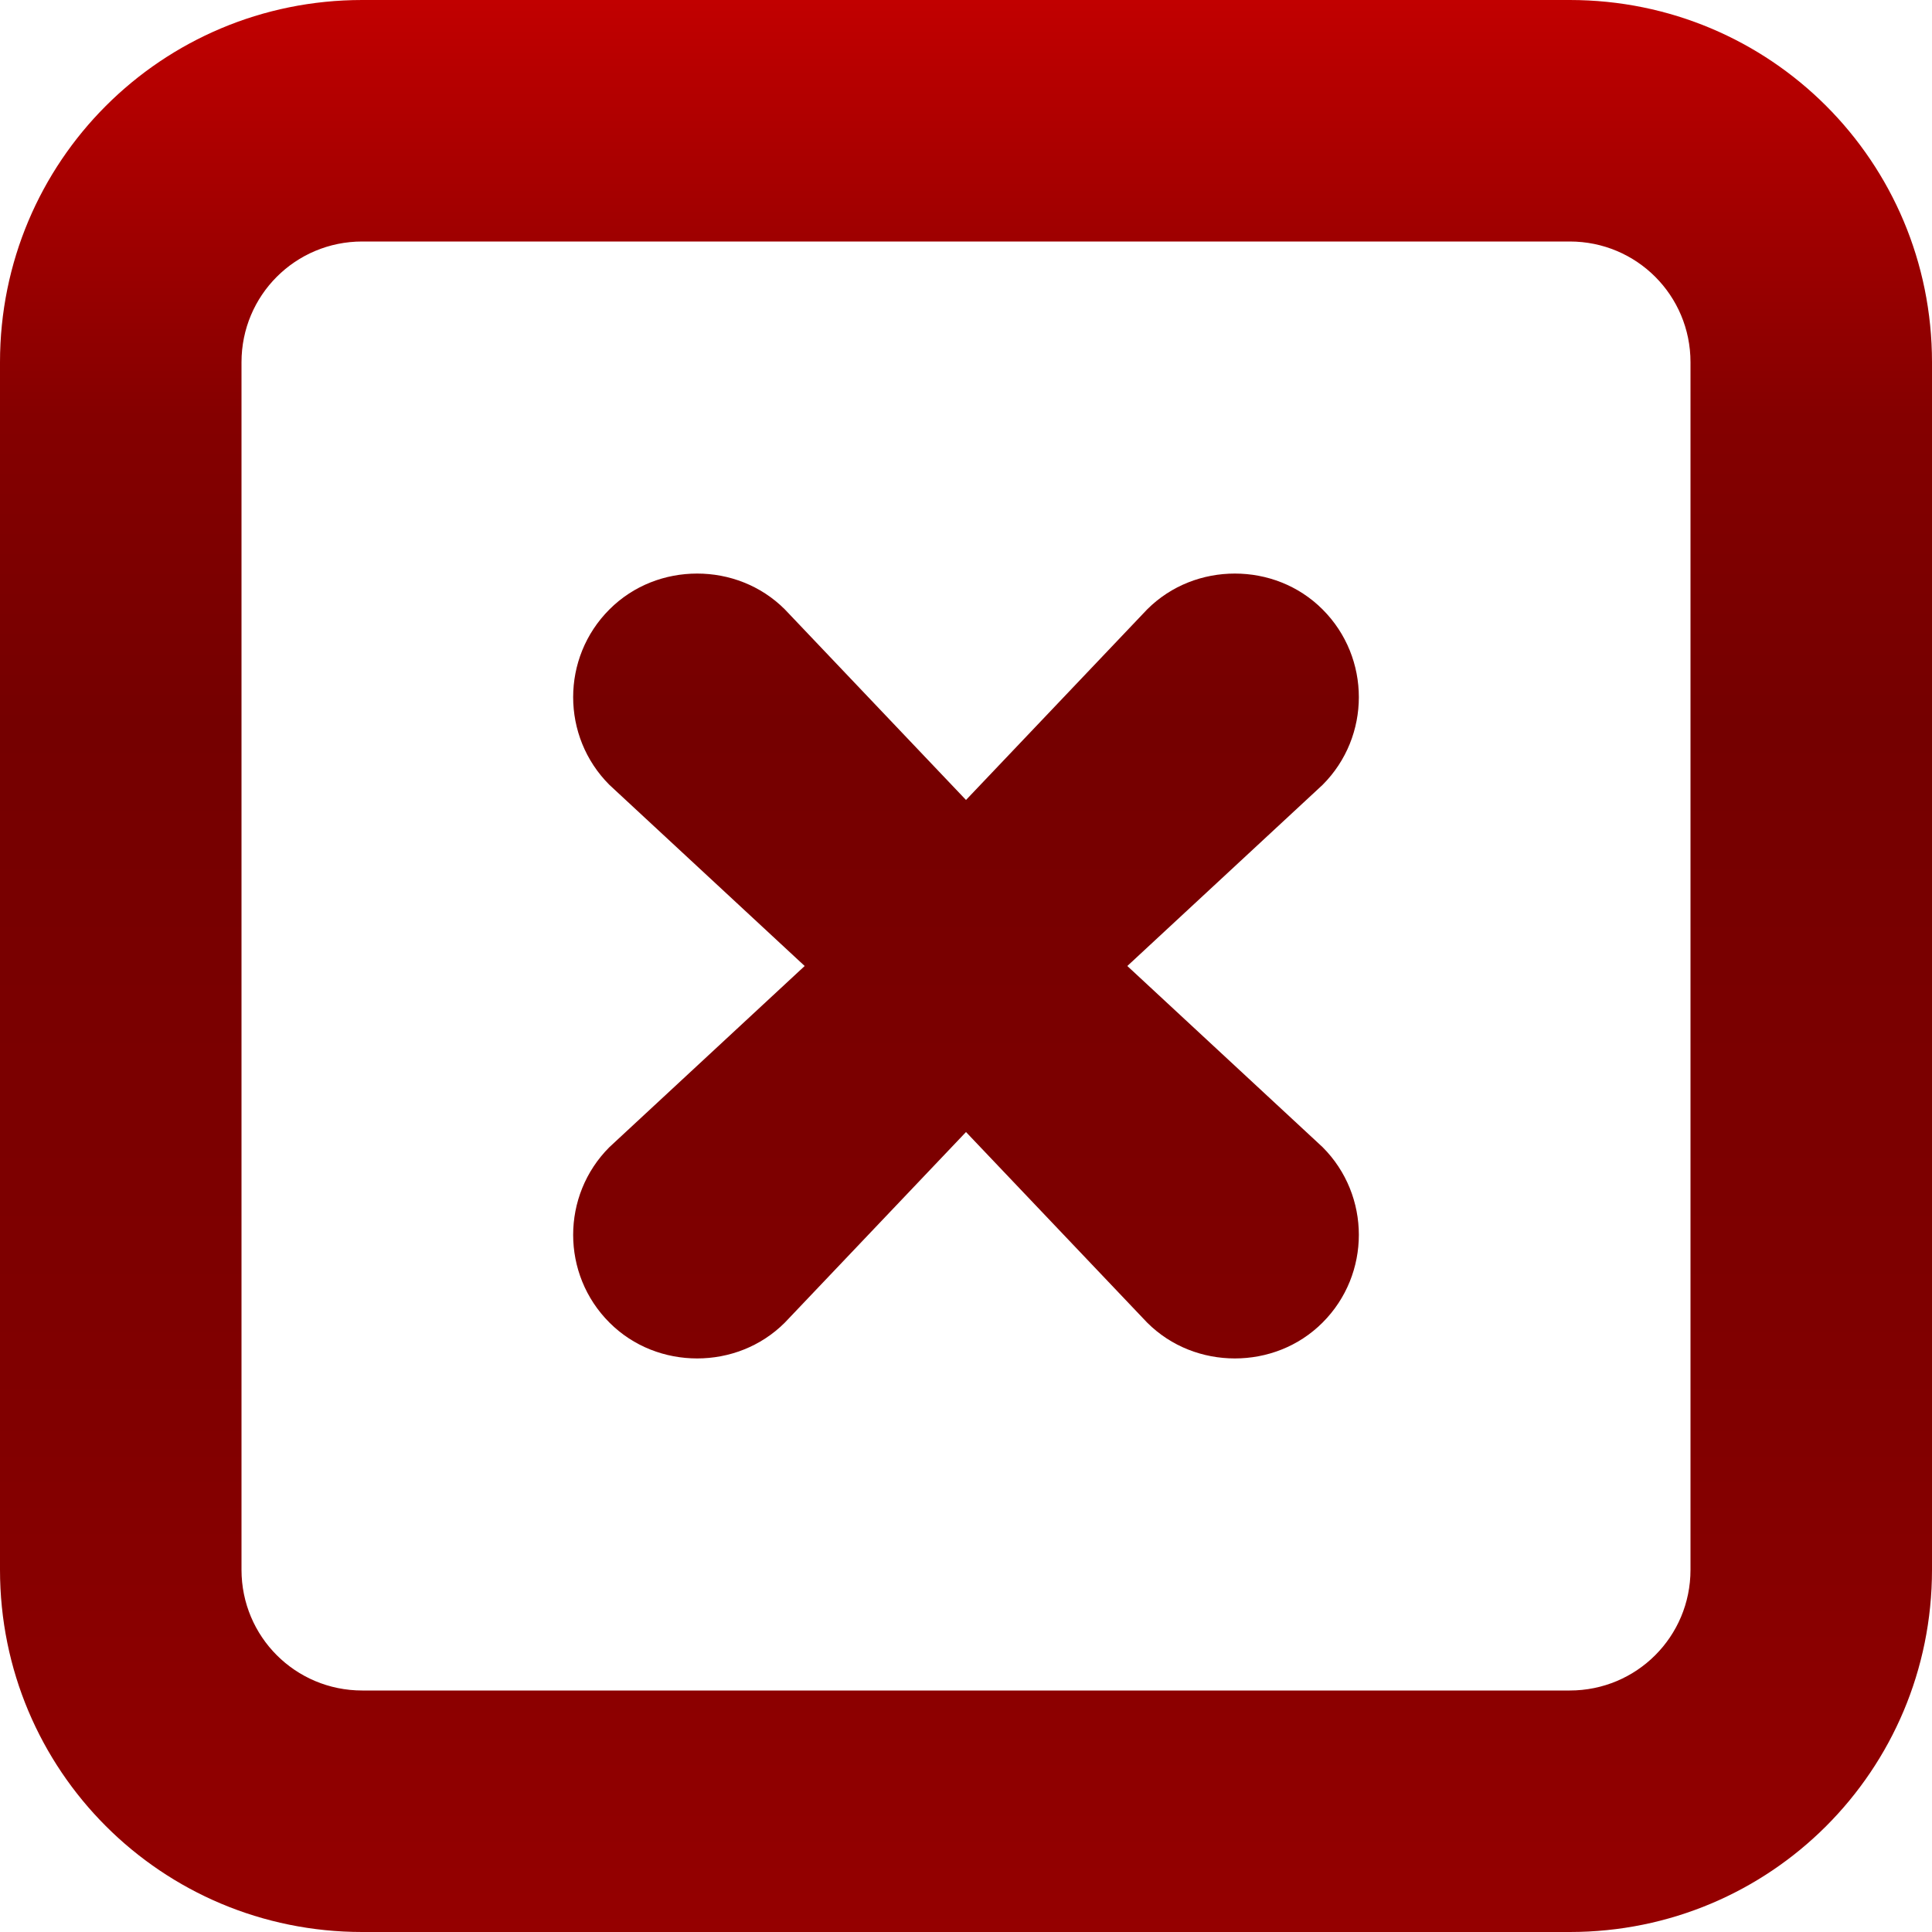
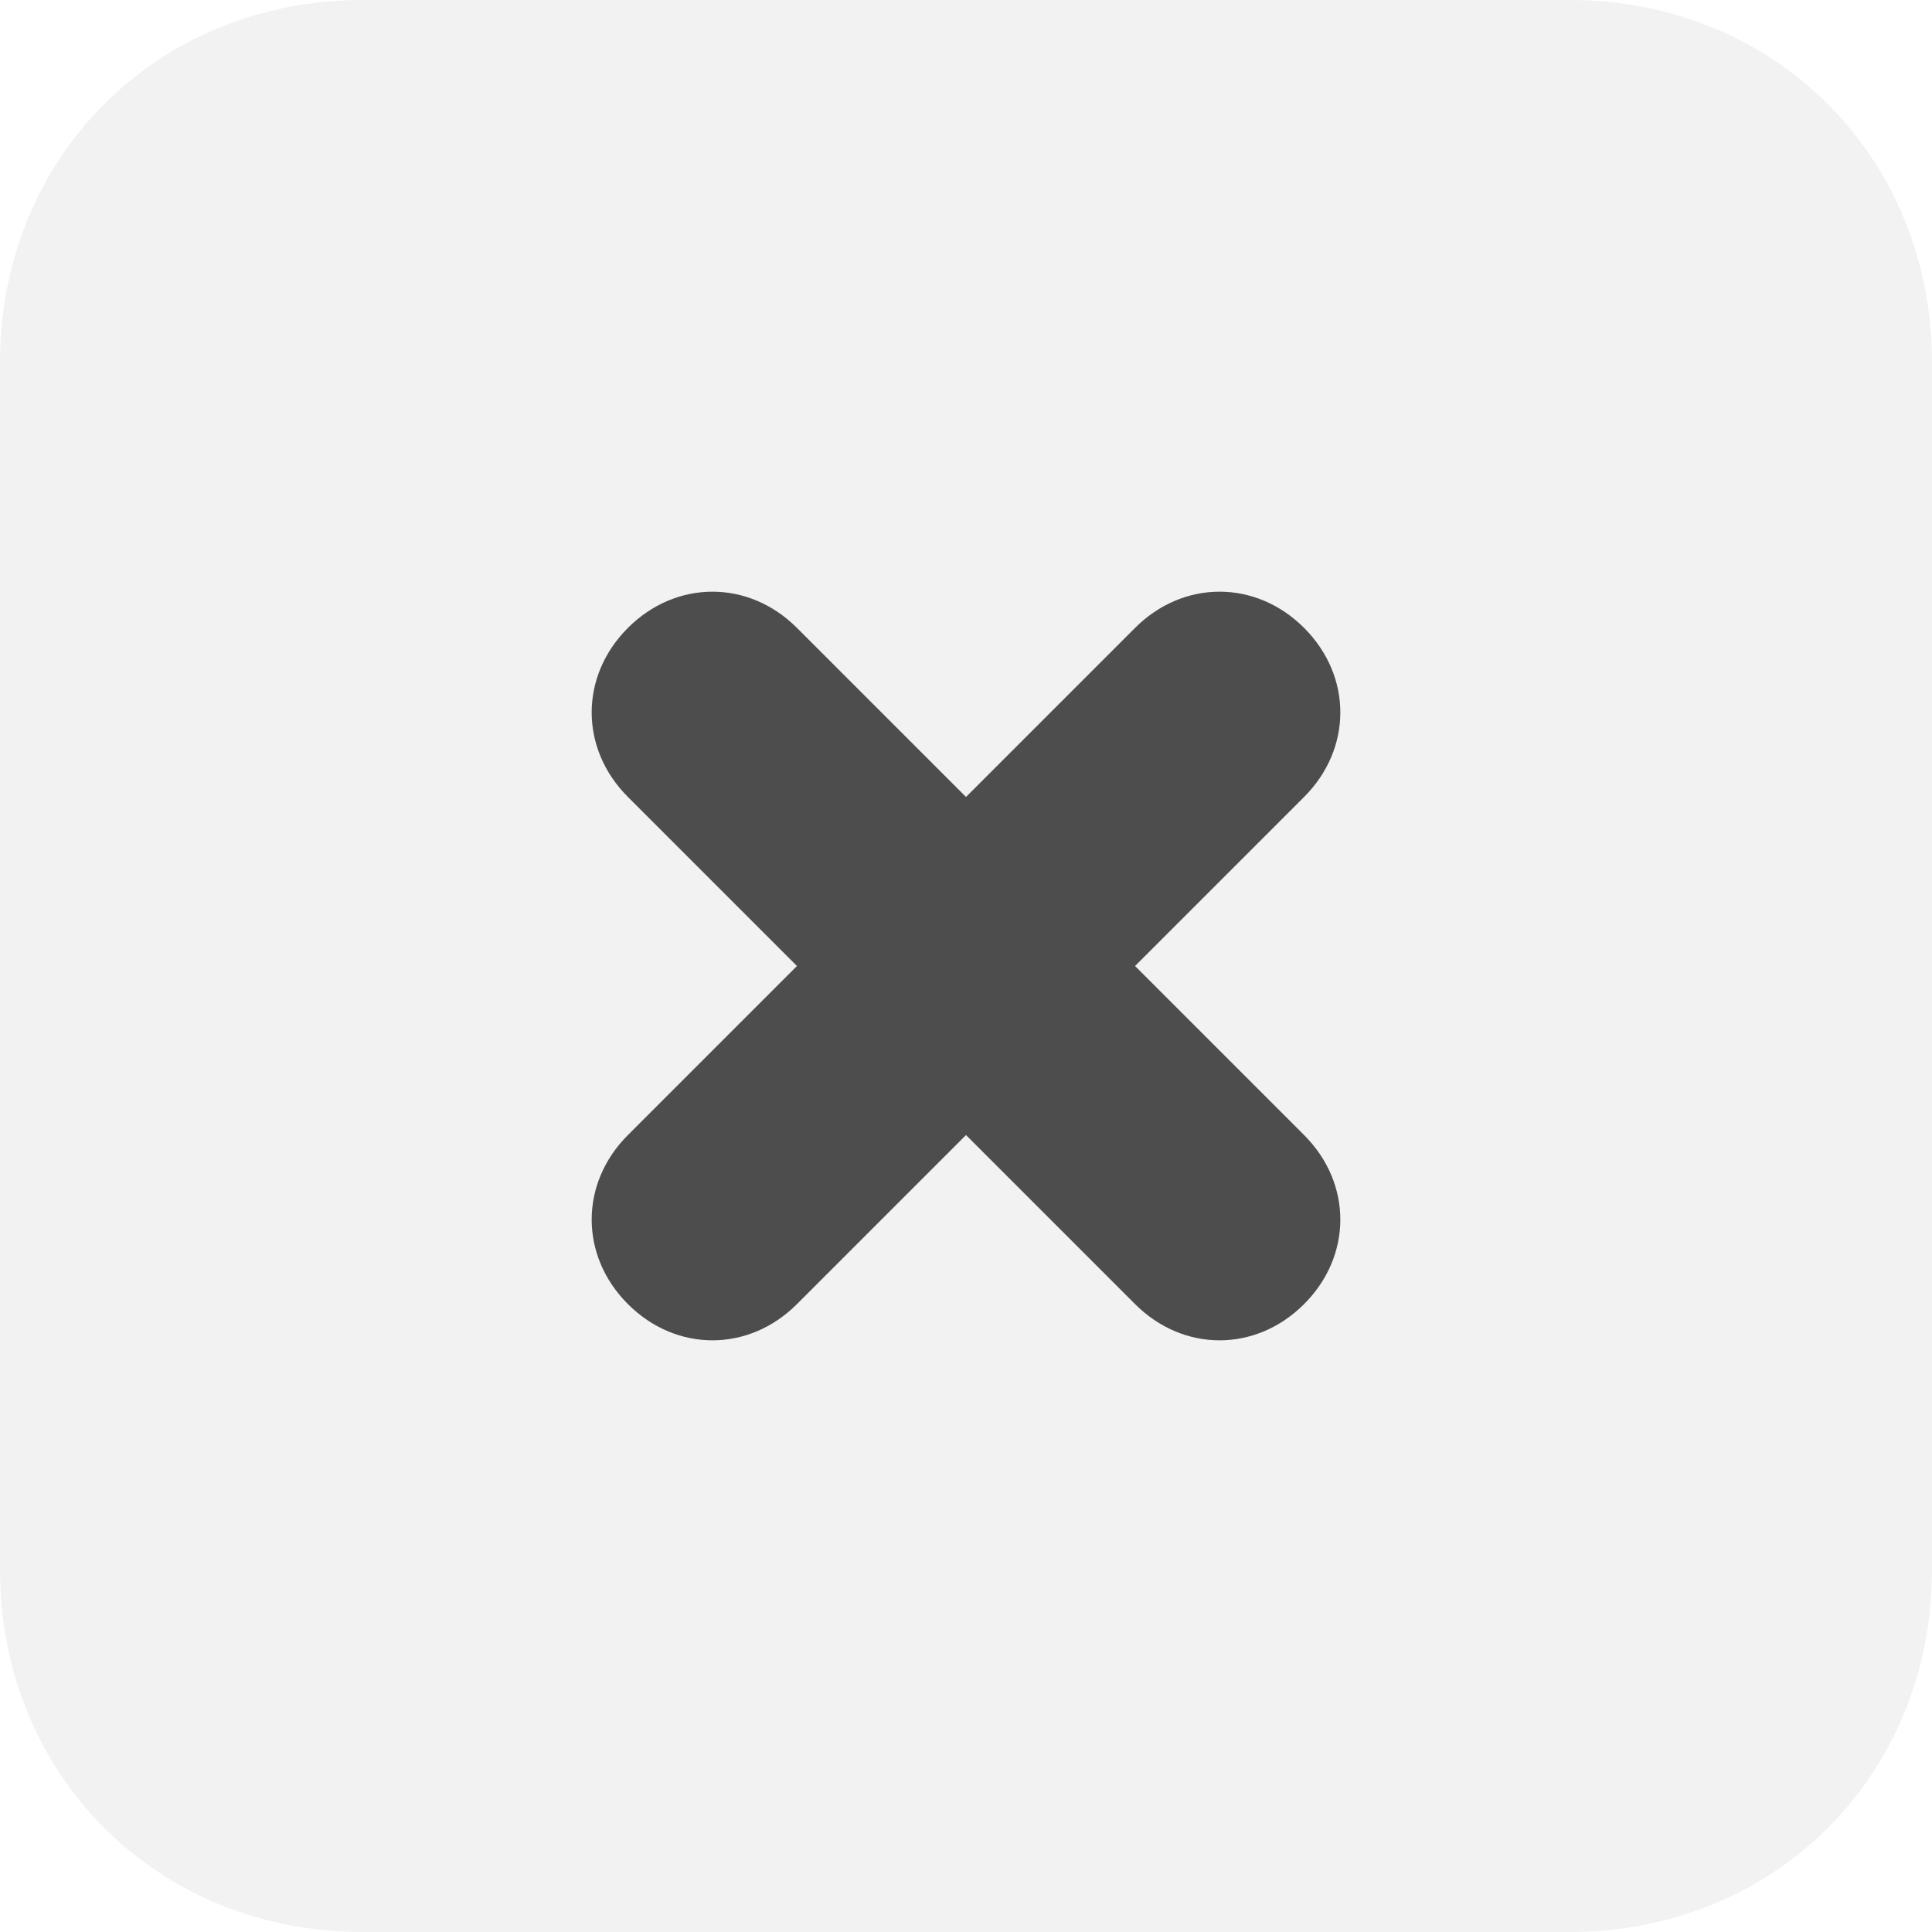
- <svg xmlns="http://www.w3.org/2000/svg" xmlns:xlink="http://www.w3.org/1999/xlink" id="svg2" version="1.1" width="64" height="64">
-   <defs id="defs6">
-     <linearGradient id="linearGradient3008">
-       <stop style="stop-color:#c10000;stop-opacity:1" offset="0" id="stop3010" />
-       <stop id="stop3022" offset="0.219" style="stop-color:#840000;stop-opacity:1" />
-       <stop id="stop3018" offset="0.375" style="stop-color:#750000;stop-opacity:1" />
-       <stop style="stop-color:#810000;stop-opacity:1" offset="0.734" id="stop3024" />
-       <stop style="stop-color:#950000;stop-opacity:1" offset="1" id="stop3012" />
-     </linearGradient>
-     <linearGradient xlink:href="#linearGradient3008" id="linearGradient3036" gradientUnits="userSpaceOnUse" gradientTransform="translate(-8,0)" x1="20" y1="0" x2="20" y2="64" />
-   </defs>
-   <path style="color:#000000;fill:url(#linearGradient3036);fill-opacity:1;fill-rule:nonzero;stroke:none;stroke-width:0.5;marker:none;visibility:visible;display:inline;overflow:visible;enable-background:accumulate" d="M 12 0 C 5.352 0 0 5.352 0 12 L 0 52 C 0 58.648 5.352 64 12 64 L 52 64 C 58.648 64 64 58.648 64 52 L 64 12 C 64 5.352 58.648 0 52 0 L 12 0 z M 12 8 L 52 8 C 54.216 8 56 9.784 56 12 L 56 52 C 56 54.216 54.216 56 52 56 L 12 56 C 9.784 56 8 54.216 8 52 L 8 12 C 8 9.784 9.784 8 12 8 z M 23.094 19 C 22.044 19 20.988 19.387 20.188 20.188 C 18.586 21.789 18.586 24.399 20.188 26 L 26.656 32 L 20.188 38 C 18.586 39.601 18.586 42.211 20.188 43.812 C 20.988 44.613 22.044 45 23.094 45 C 24.143 45 25.199 44.613 26 43.812 L 32 37.5 L 38 43.812 C 38.801 44.613 39.857 45 40.906 45 C 41.956 45 43.012 44.613 43.812 43.812 C 45.414 42.211 45.414 39.601 43.812 38 L 37.344 32 L 43.812 26 C 45.414 24.399 45.414 21.789 43.812 20.188 C 43.012 19.387 41.956 19 40.906 19 C 39.857 19 38.801 19.387 38 20.188 L 32 26.5 L 26 20.188 C 25.199 19.387 24.143 19 23.094 19 z " id="rect2989" />
+ <svg xmlns="http://www.w3.org/2000/svg" version="1.1" id="Calque_1" x="0px" y="0px" viewBox="0 0 32 32" enable-background="new 0 0 32 32" xml:space="preserve">
+   <path fill="#F2F2F2" d="M26,32H6c-3.4,0-6-2.6-6-6V6c0-3.4,2.6-6,6-6h20c3.4,0,6,2.6,6,6v20C32,29.4,29.4,32,26,32z" />
+   <path fill="#4D4D4D" d="M21.6,21.6c-0.8,0.8-2,0.8-2.8,0L16,18.8l-2.8,2.8c-0.8,0.8-2,0.8-2.8,0c-0.8-0.8-0.8-2,0-2.8l2.8-2.8  l-2.8-2.8c-0.8-0.8-0.8-2,0-2.8c0.8-0.8,2-0.8,2.8,0l2.8,2.8l2.8-2.8c0.8-0.8,2-0.8,2.8,0s0.8,2,0,2.8L18.8,16l2.8,2.8  C22.4,19.6,22.4,20.8,21.6,21.6z" />
</svg>
